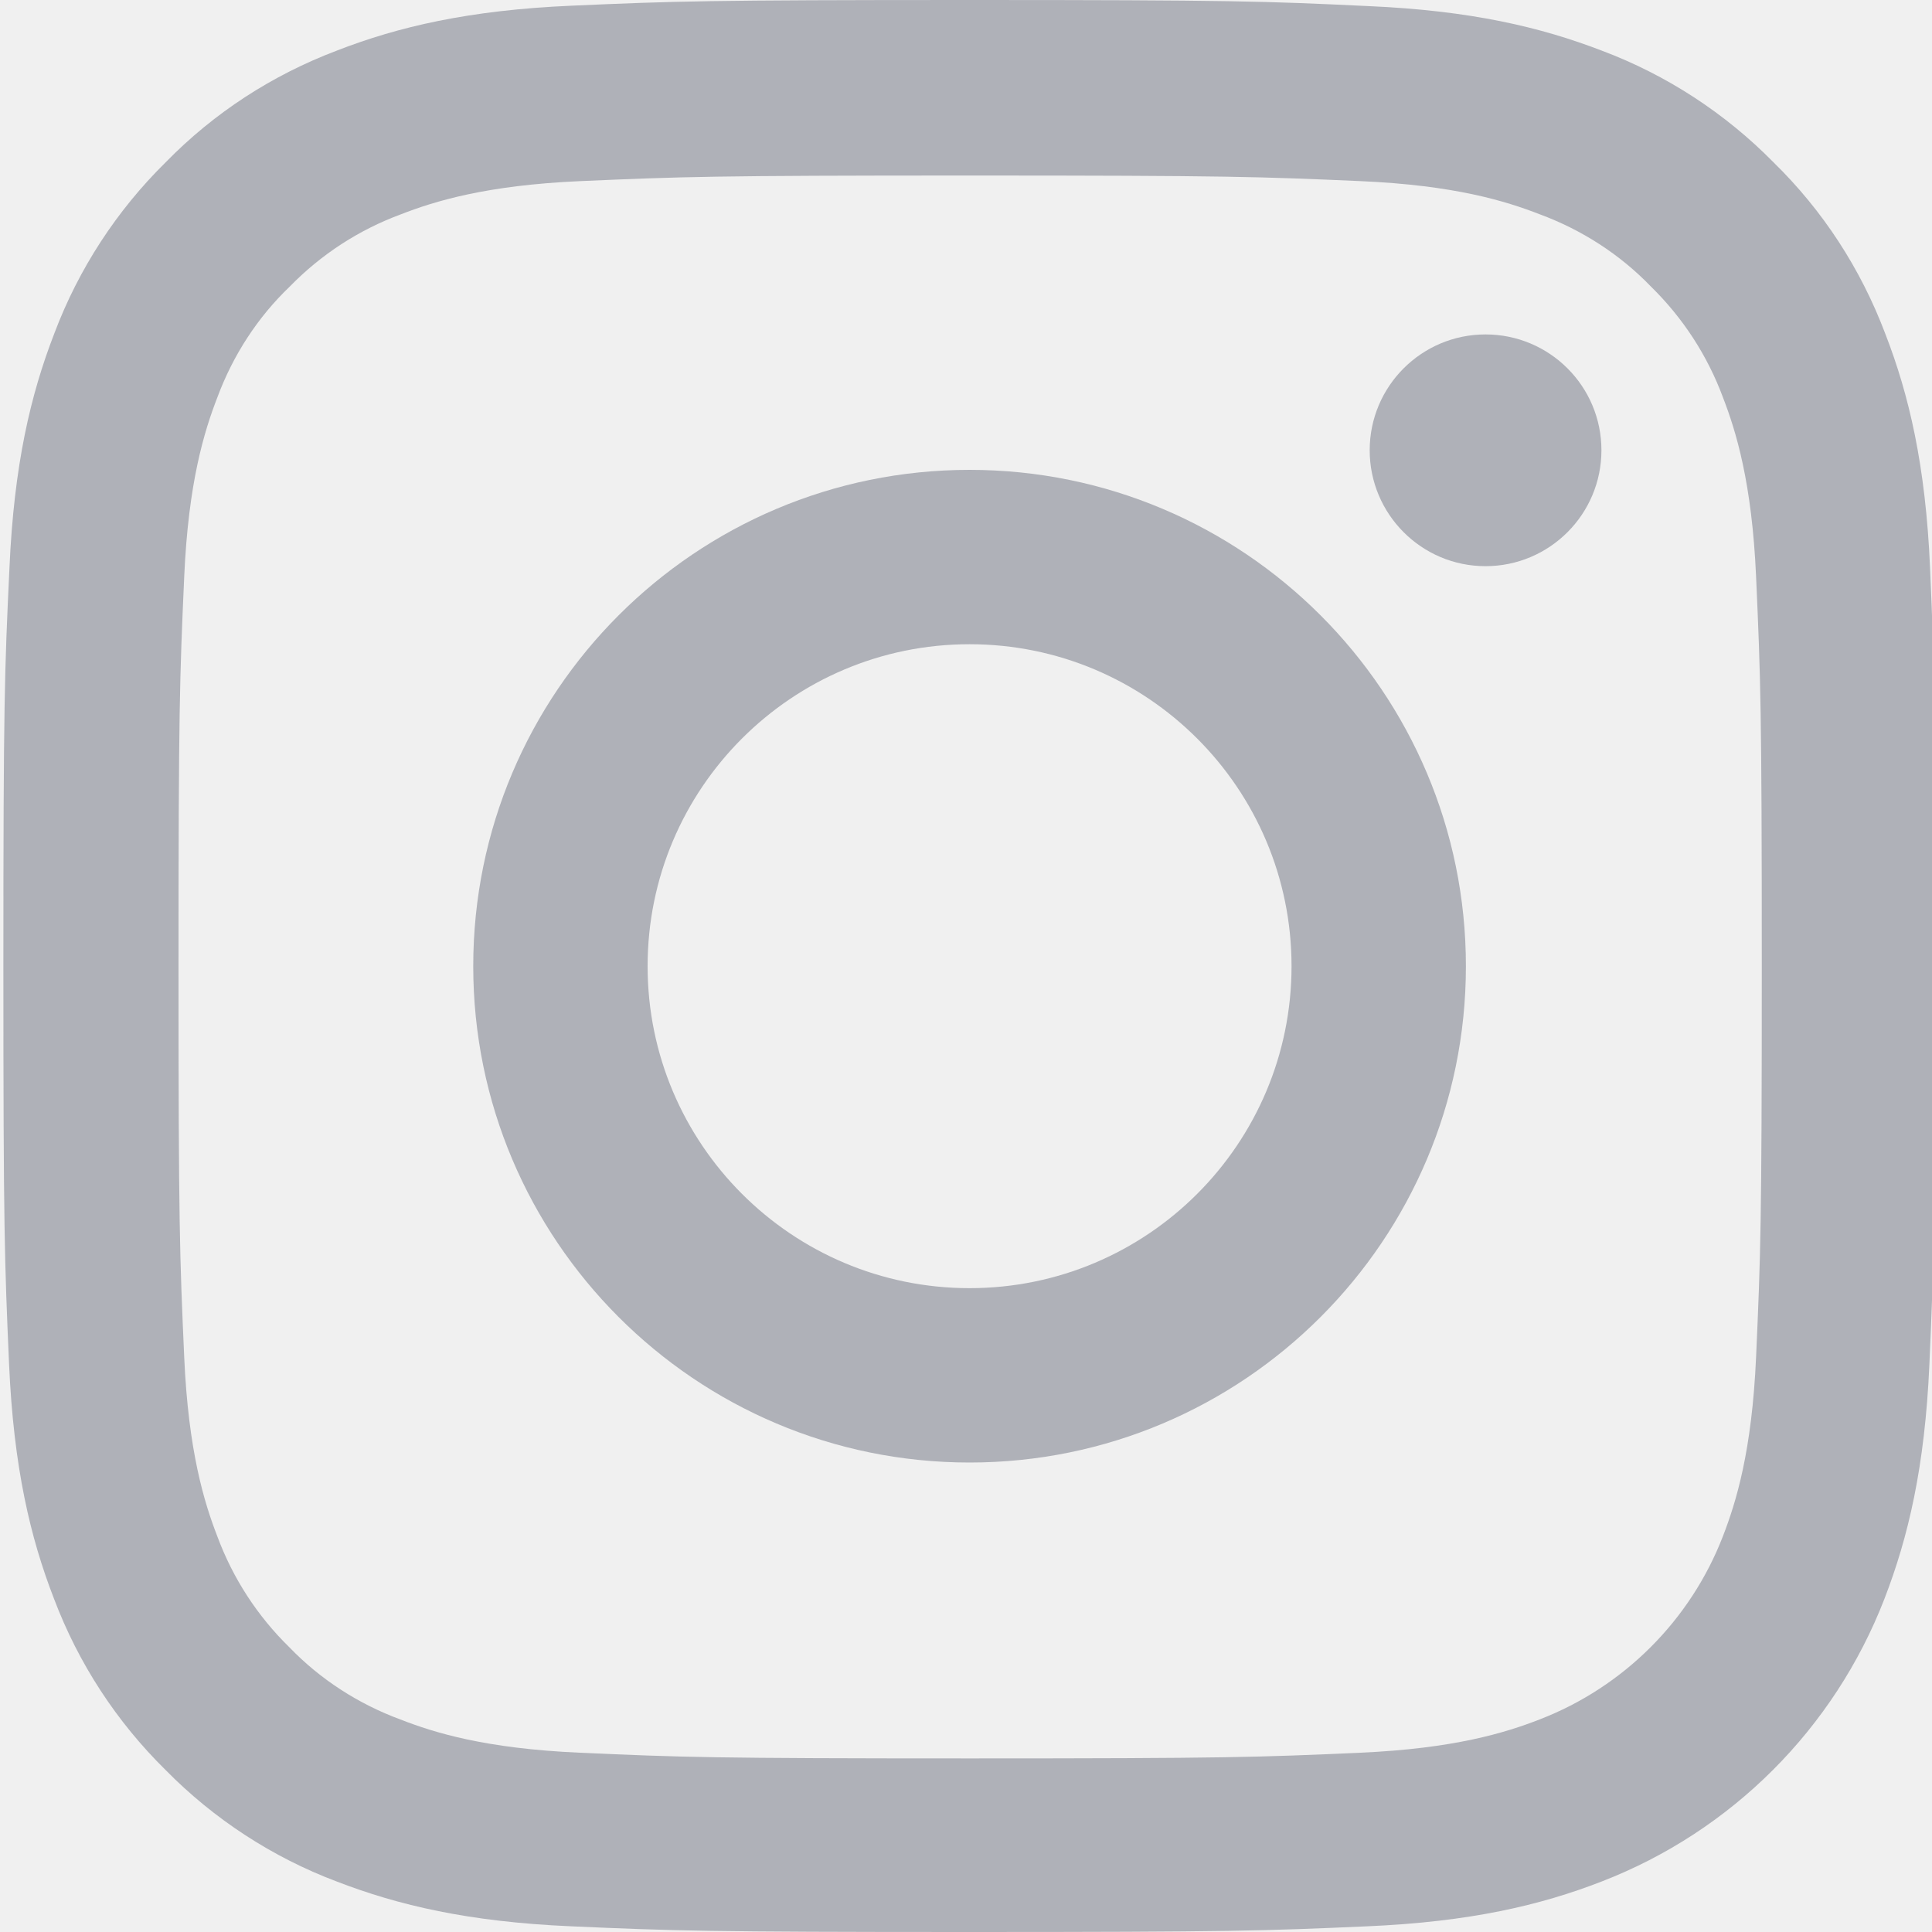
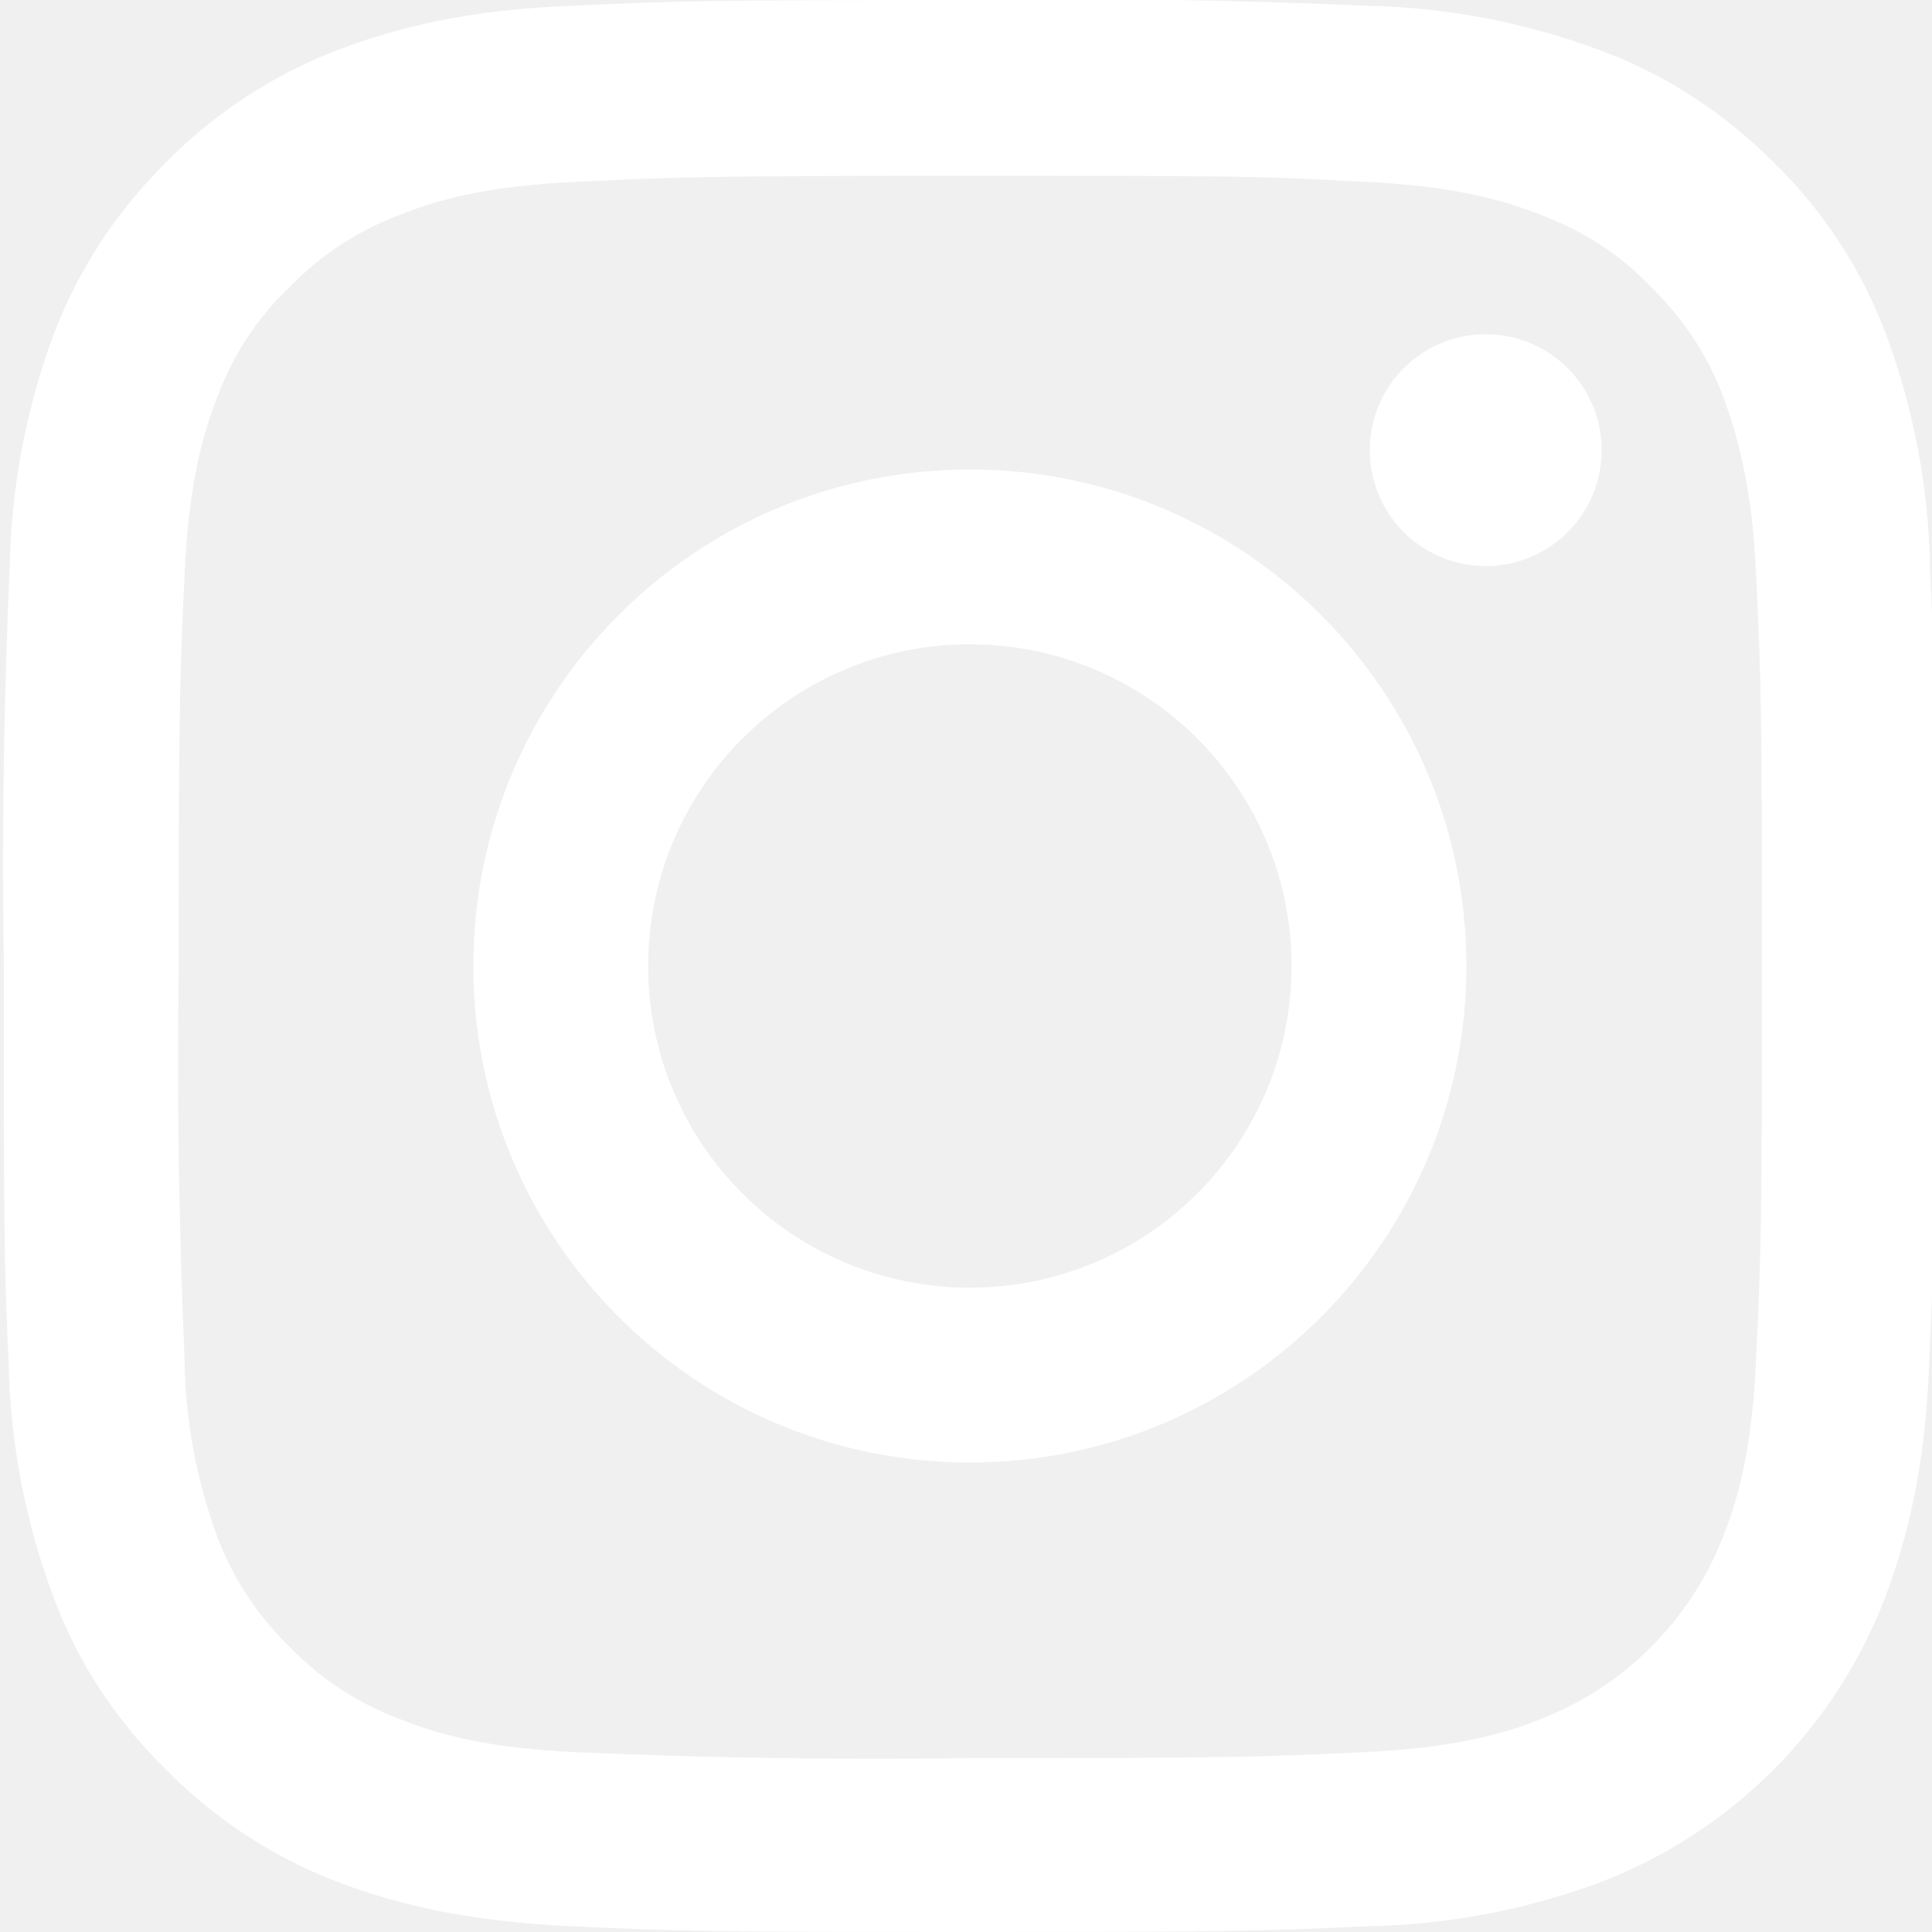
- <svg xmlns="http://www.w3.org/2000/svg" width="20" height="20" viewBox="0 0 20 20" fill="none">
-   <g clip-path="url(#clip0_1_3479)">
-     <path d="M19.98 5.88C19.934 4.817 19.762 4.087 19.516 3.454C19.262 2.782 18.871 2.18 18.359 1.68C17.859 1.172 17.253 0.777 16.589 0.527C15.952 0.281 15.226 0.109 14.163 0.063C13.092 0.012 12.752 0 10.037 0C7.322 0 6.982 0.012 5.915 0.059C4.853 0.105 4.122 0.277 3.489 0.523C2.817 0.777 2.215 1.168 1.715 1.68C1.207 2.18 0.813 2.786 0.563 3.45C0.316 4.087 0.145 4.813 0.098 5.876C0.047 6.947 0.035 7.287 0.035 10.002C0.035 12.717 0.047 13.057 0.094 14.124C0.141 15.187 0.313 15.917 0.559 16.55C0.813 17.222 1.207 17.824 1.715 18.324C2.215 18.832 2.821 19.227 3.485 19.477C4.122 19.723 4.849 19.895 5.911 19.941C6.978 19.988 7.318 20 10.033 20C12.749 20 13.088 19.988 14.155 19.941C15.218 19.895 15.948 19.723 16.581 19.477C17.925 18.957 18.988 17.894 19.508 16.55C19.754 15.913 19.926 15.187 19.973 14.124C20.02 13.057 20.031 12.717 20.031 10.002C20.031 7.287 20.027 6.947 19.98 5.88ZM18.179 14.046C18.136 15.023 17.972 15.55 17.836 15.902C17.5 16.773 16.808 17.464 15.937 17.8C15.585 17.937 15.054 18.101 14.081 18.144C13.026 18.191 12.71 18.203 10.041 18.203C7.373 18.203 7.052 18.191 6.001 18.144C5.024 18.101 4.497 17.937 4.145 17.8C3.712 17.64 3.317 17.386 2.997 17.054C2.665 16.73 2.411 16.339 2.25 15.905C2.114 15.554 1.95 15.023 1.907 14.05C1.86 12.995 1.848 12.678 1.848 10.01C1.848 7.341 1.86 7.021 1.907 5.97C1.95 4.993 2.114 4.466 2.25 4.114C2.411 3.68 2.665 3.286 3.001 2.965C3.325 2.633 3.716 2.379 4.149 2.219C4.501 2.082 5.032 1.918 6.005 1.875C7.06 1.829 7.377 1.817 10.045 1.817C12.717 1.817 13.034 1.829 14.085 1.875C15.062 1.918 15.589 2.082 15.941 2.219C16.374 2.379 16.769 2.633 17.089 2.965C17.421 3.29 17.675 3.68 17.836 4.114C17.972 4.466 18.136 4.997 18.179 5.97C18.226 7.025 18.238 7.341 18.238 10.01C18.238 12.678 18.226 12.991 18.179 14.046Z" fill="#AFB1B8" />
-     <path d="M10.037 4.864C7.201 4.864 4.899 7.165 4.899 10.002C4.899 12.838 7.201 15.14 10.037 15.14C12.874 15.14 15.175 12.838 15.175 10.002C15.175 7.165 12.874 4.864 10.037 4.864ZM10.037 13.335C8.197 13.335 6.704 11.842 6.704 10.002C6.704 8.162 8.197 6.669 10.037 6.669C11.877 6.669 13.37 8.162 13.37 10.002C13.37 11.842 11.877 13.335 10.037 13.335Z" fill="#AFB1B8" />
-     <path d="M16.578 4.661C16.578 5.323 16.041 5.861 15.378 5.861C14.716 5.861 14.179 5.323 14.179 4.661C14.179 3.999 14.716 3.462 15.378 3.462C16.041 3.462 16.578 3.999 16.578 4.661Z" fill="#AFB1B8" />
+ <svg xmlns="http://www.w3.org/2000/svg" fill="none" viewBox="0 0 20 20">
+   <g fill="#fff" clip-path="url(#a)">
+     <path d="M19.98 5.88a7.3 7.3 0 0 0-.46-2.43 4.88 4.88 0 0 0-1.16-1.77c-.5-.5-1.1-.9-1.77-1.15a7.33 7.33 0 0 0-2.43-.47A68.25 68.25 0 0 0 10.04 0C7.32 0 6.98.01 5.92.06 4.85.1 4.12.28 3.49.52a5 5 0 0 0-1.77 1.16A5 5 0 0 0 .56 3.45 7.33 7.33 0 0 0 .1 5.88 68.25 68.25 0 0 0 .04 10c0 2.72 0 3.06.05 4.12a7.3 7.3 0 0 0 .47 2.43c.25.67.65 1.27 1.16 1.77a5 5 0 0 0 1.77 1.16c.63.24 1.36.41 2.42.46 1.07.05 1.4.06 4.12.06s3.06-.01 4.13-.06a7.3 7.3 0 0 0 2.42-.46 5.12 5.12 0 0 0 2.93-2.93c.24-.64.42-1.36.46-2.43.05-1.06.06-1.4.06-4.12 0-2.71 0-3.05-.05-4.12Zm-1.8 8.17c-.04.97-.2 1.5-.34 1.85a3.32 3.32 0 0 1-1.9 1.9c-.35.14-.89.3-1.86.34-1.05.05-1.37.06-4.04.06A70.3 70.3 0 0 1 6 18.14c-.98-.04-1.5-.2-1.85-.34A3.08 3.08 0 0 1 3 17.05a3.1 3.1 0 0 1-.75-1.14 5.5 5.5 0 0 1-.34-1.86 70.37 70.37 0 0 1-.06-4.04c0-2.67.01-2.99.06-4.04.04-.98.2-1.5.34-1.86.16-.43.41-.82.75-1.14a3.1 3.1 0 0 1 1.15-.75c.35-.14.88-.3 1.86-.34 1.05-.05 1.37-.06 4.03-.06 2.68 0 3 0 4.04.06.98.04 1.5.2 1.86.34.43.16.83.41 1.15.75.33.32.59.71.75 1.14.13.36.3.89.34 1.86.05 1.05.06 1.37.06 4.04s-.01 2.98-.06 4.04Z" />
+     <path d="M10.04 4.86a5.14 5.14 0 1 0 0 10.28 5.14 5.14 0 0 0 0-10.28Zm0 8.47a3.33 3.33 0 1 1 0-6.66 3.33 3.33 0 0 1 0 6.66Zm6.54-8.67a1.2 1.2 0 1 1-2.4 0 1.2 1.2 0 0 1 2.4 0Z" />
  </g>
  <defs>
-     <clipPath id="clip0_1_3479">
-       <rect width="20" height="20" fill="white" />
+     <clipPath id="a">
+       <path fill="#fff" d="M0 0h20v20H0z" />
    </clipPath>
  </defs>
</svg>
